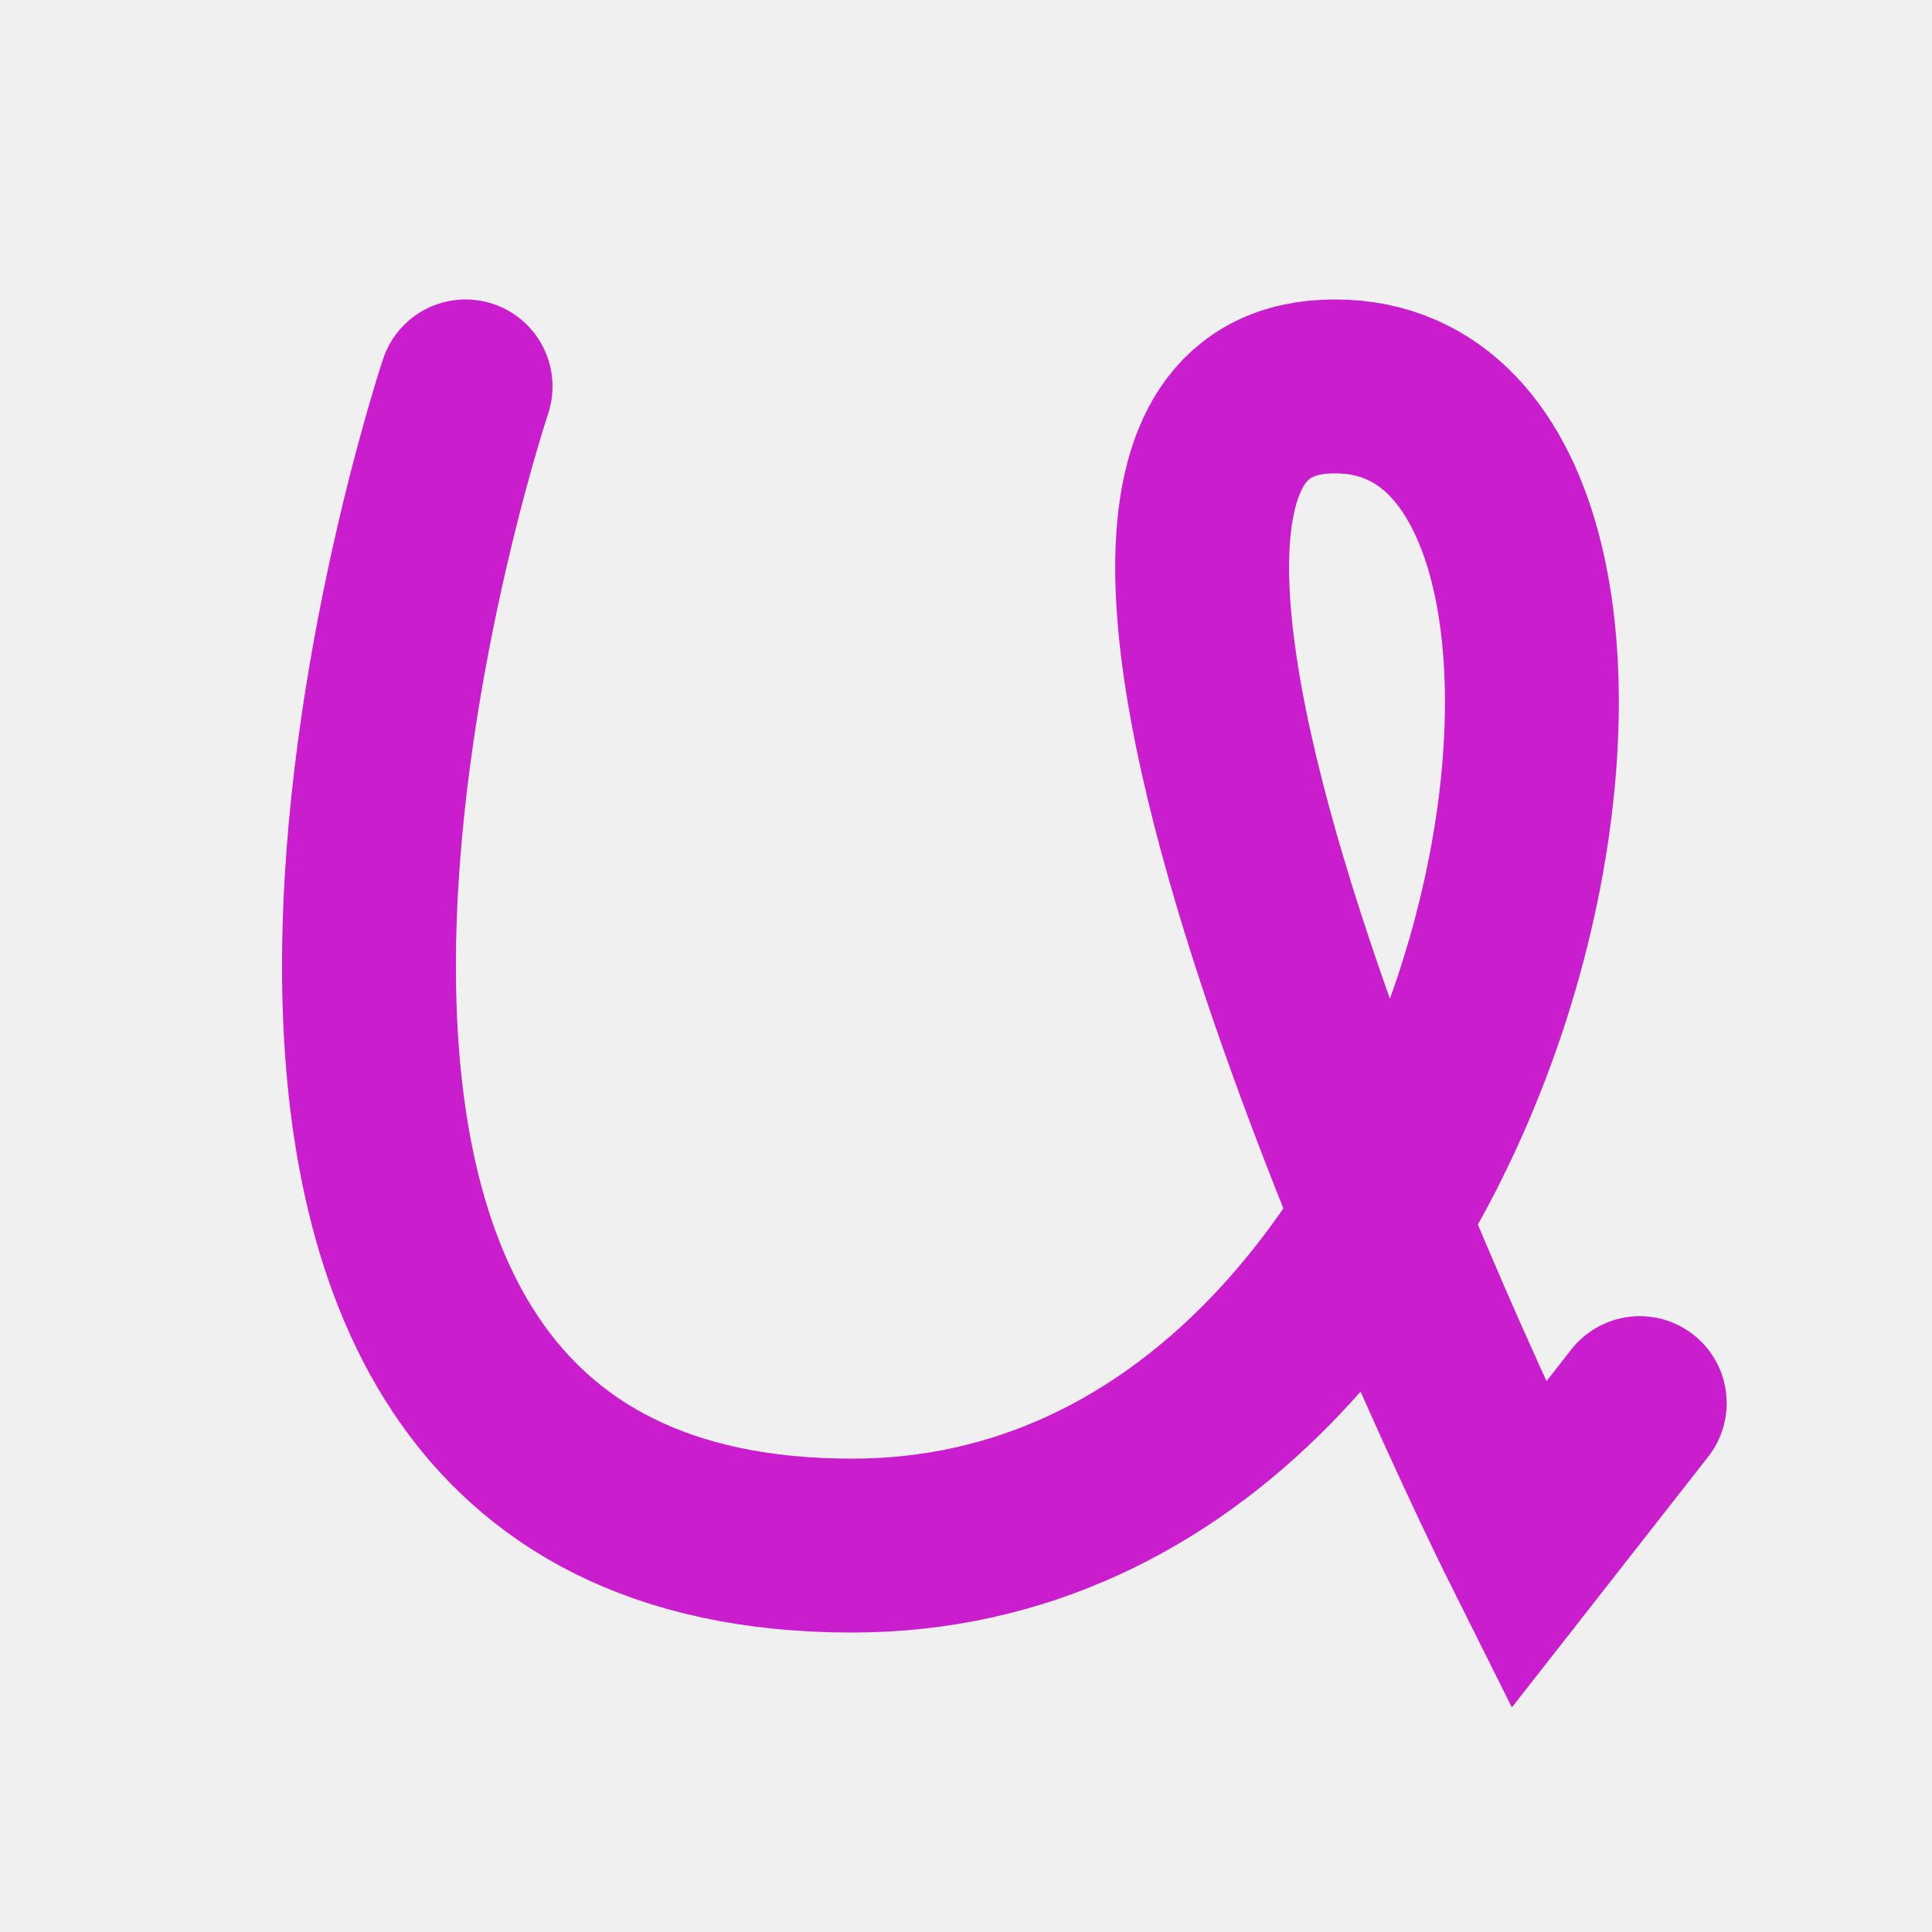
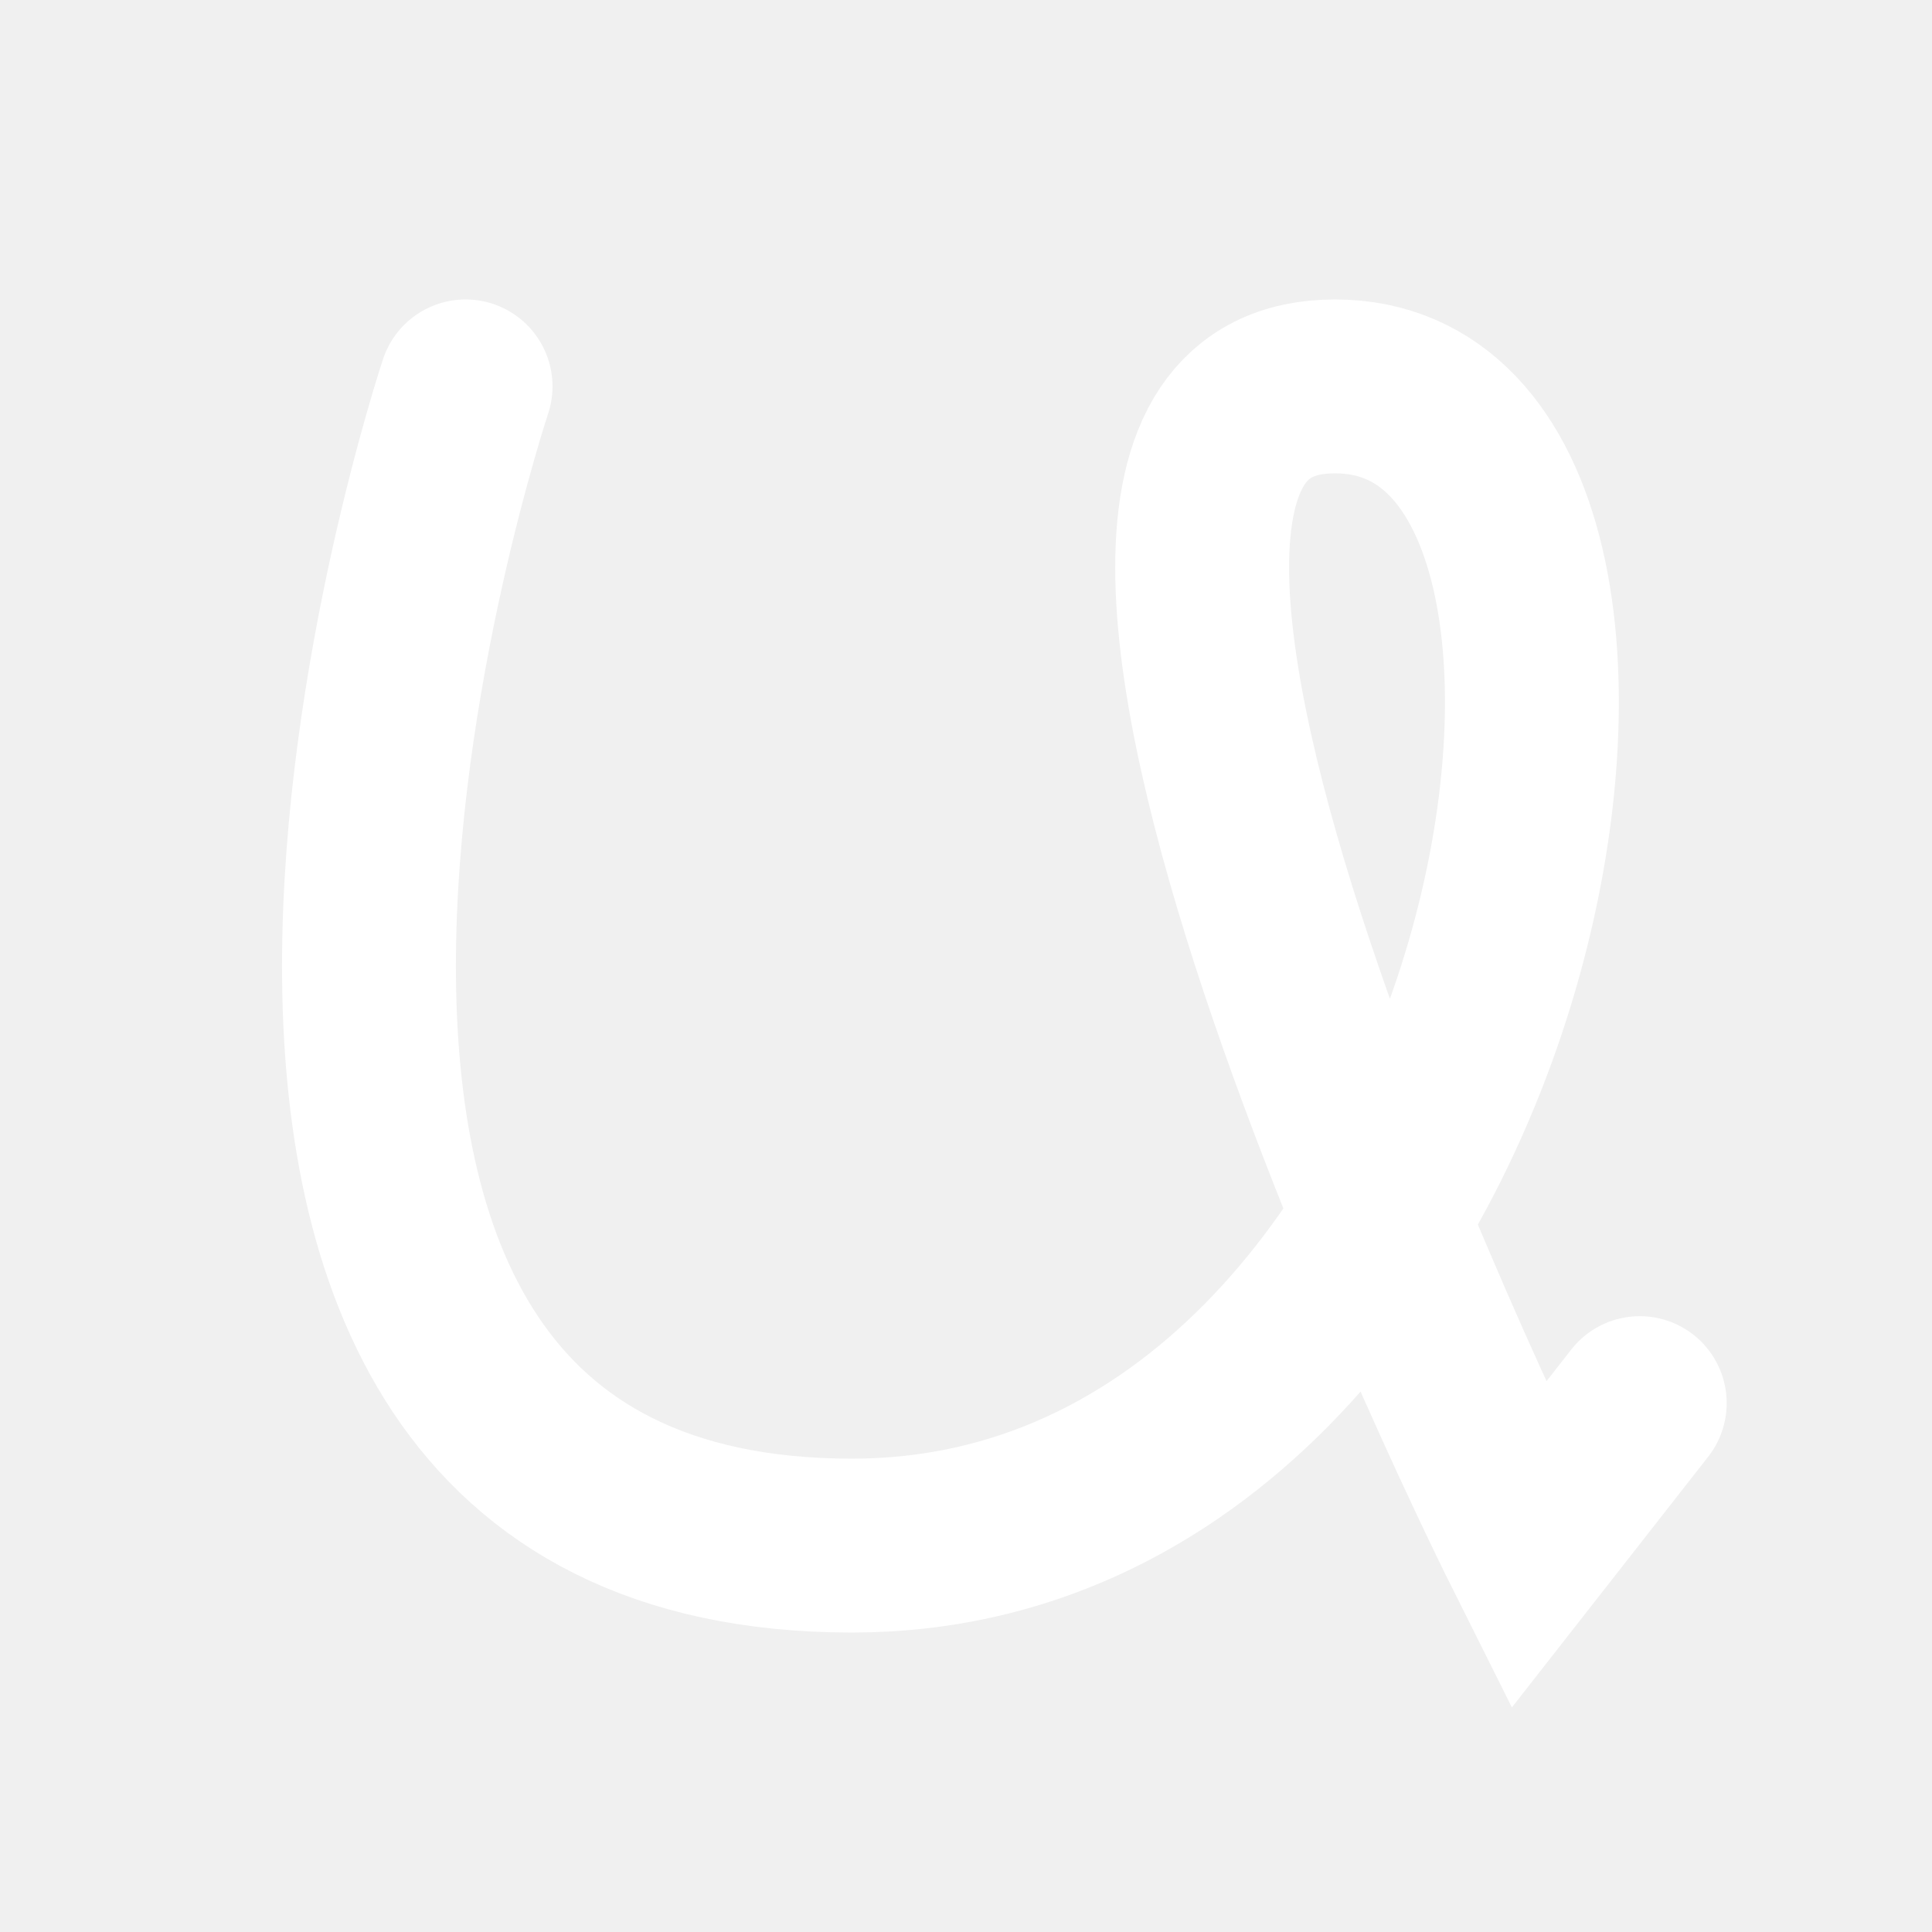
<svg xmlns="http://www.w3.org/2000/svg" version="1.1" id="Layer_1" x="0px" y="0px" width="100px" height="100px" viewBox="0 0 100 100" enable-background="new 0 0 100 100" xml:space="preserve">
-   <g id="Layer_2">
- </g>
  <g id="Layer_3">
-     <path fill="none" stroke="#C91DCE" stroke-width="9" stroke-linecap="round" stroke-miterlimit="10" d="M84.873,72.625L79.098,80   c0,0-30-60-10-60c20,0,10,60-25,60c-40,0-20-60-20-60" />
+     <path fill="none" stroke="#FFF" stroke-width="9" stroke-linecap="round" stroke-miterlimit="10" d="M84.873,72.625L79.098,80   c0,0-30-60-10-60c20,0,10,60-25,60c-40,0-20-60-20-60" />
  </g>
</svg>
